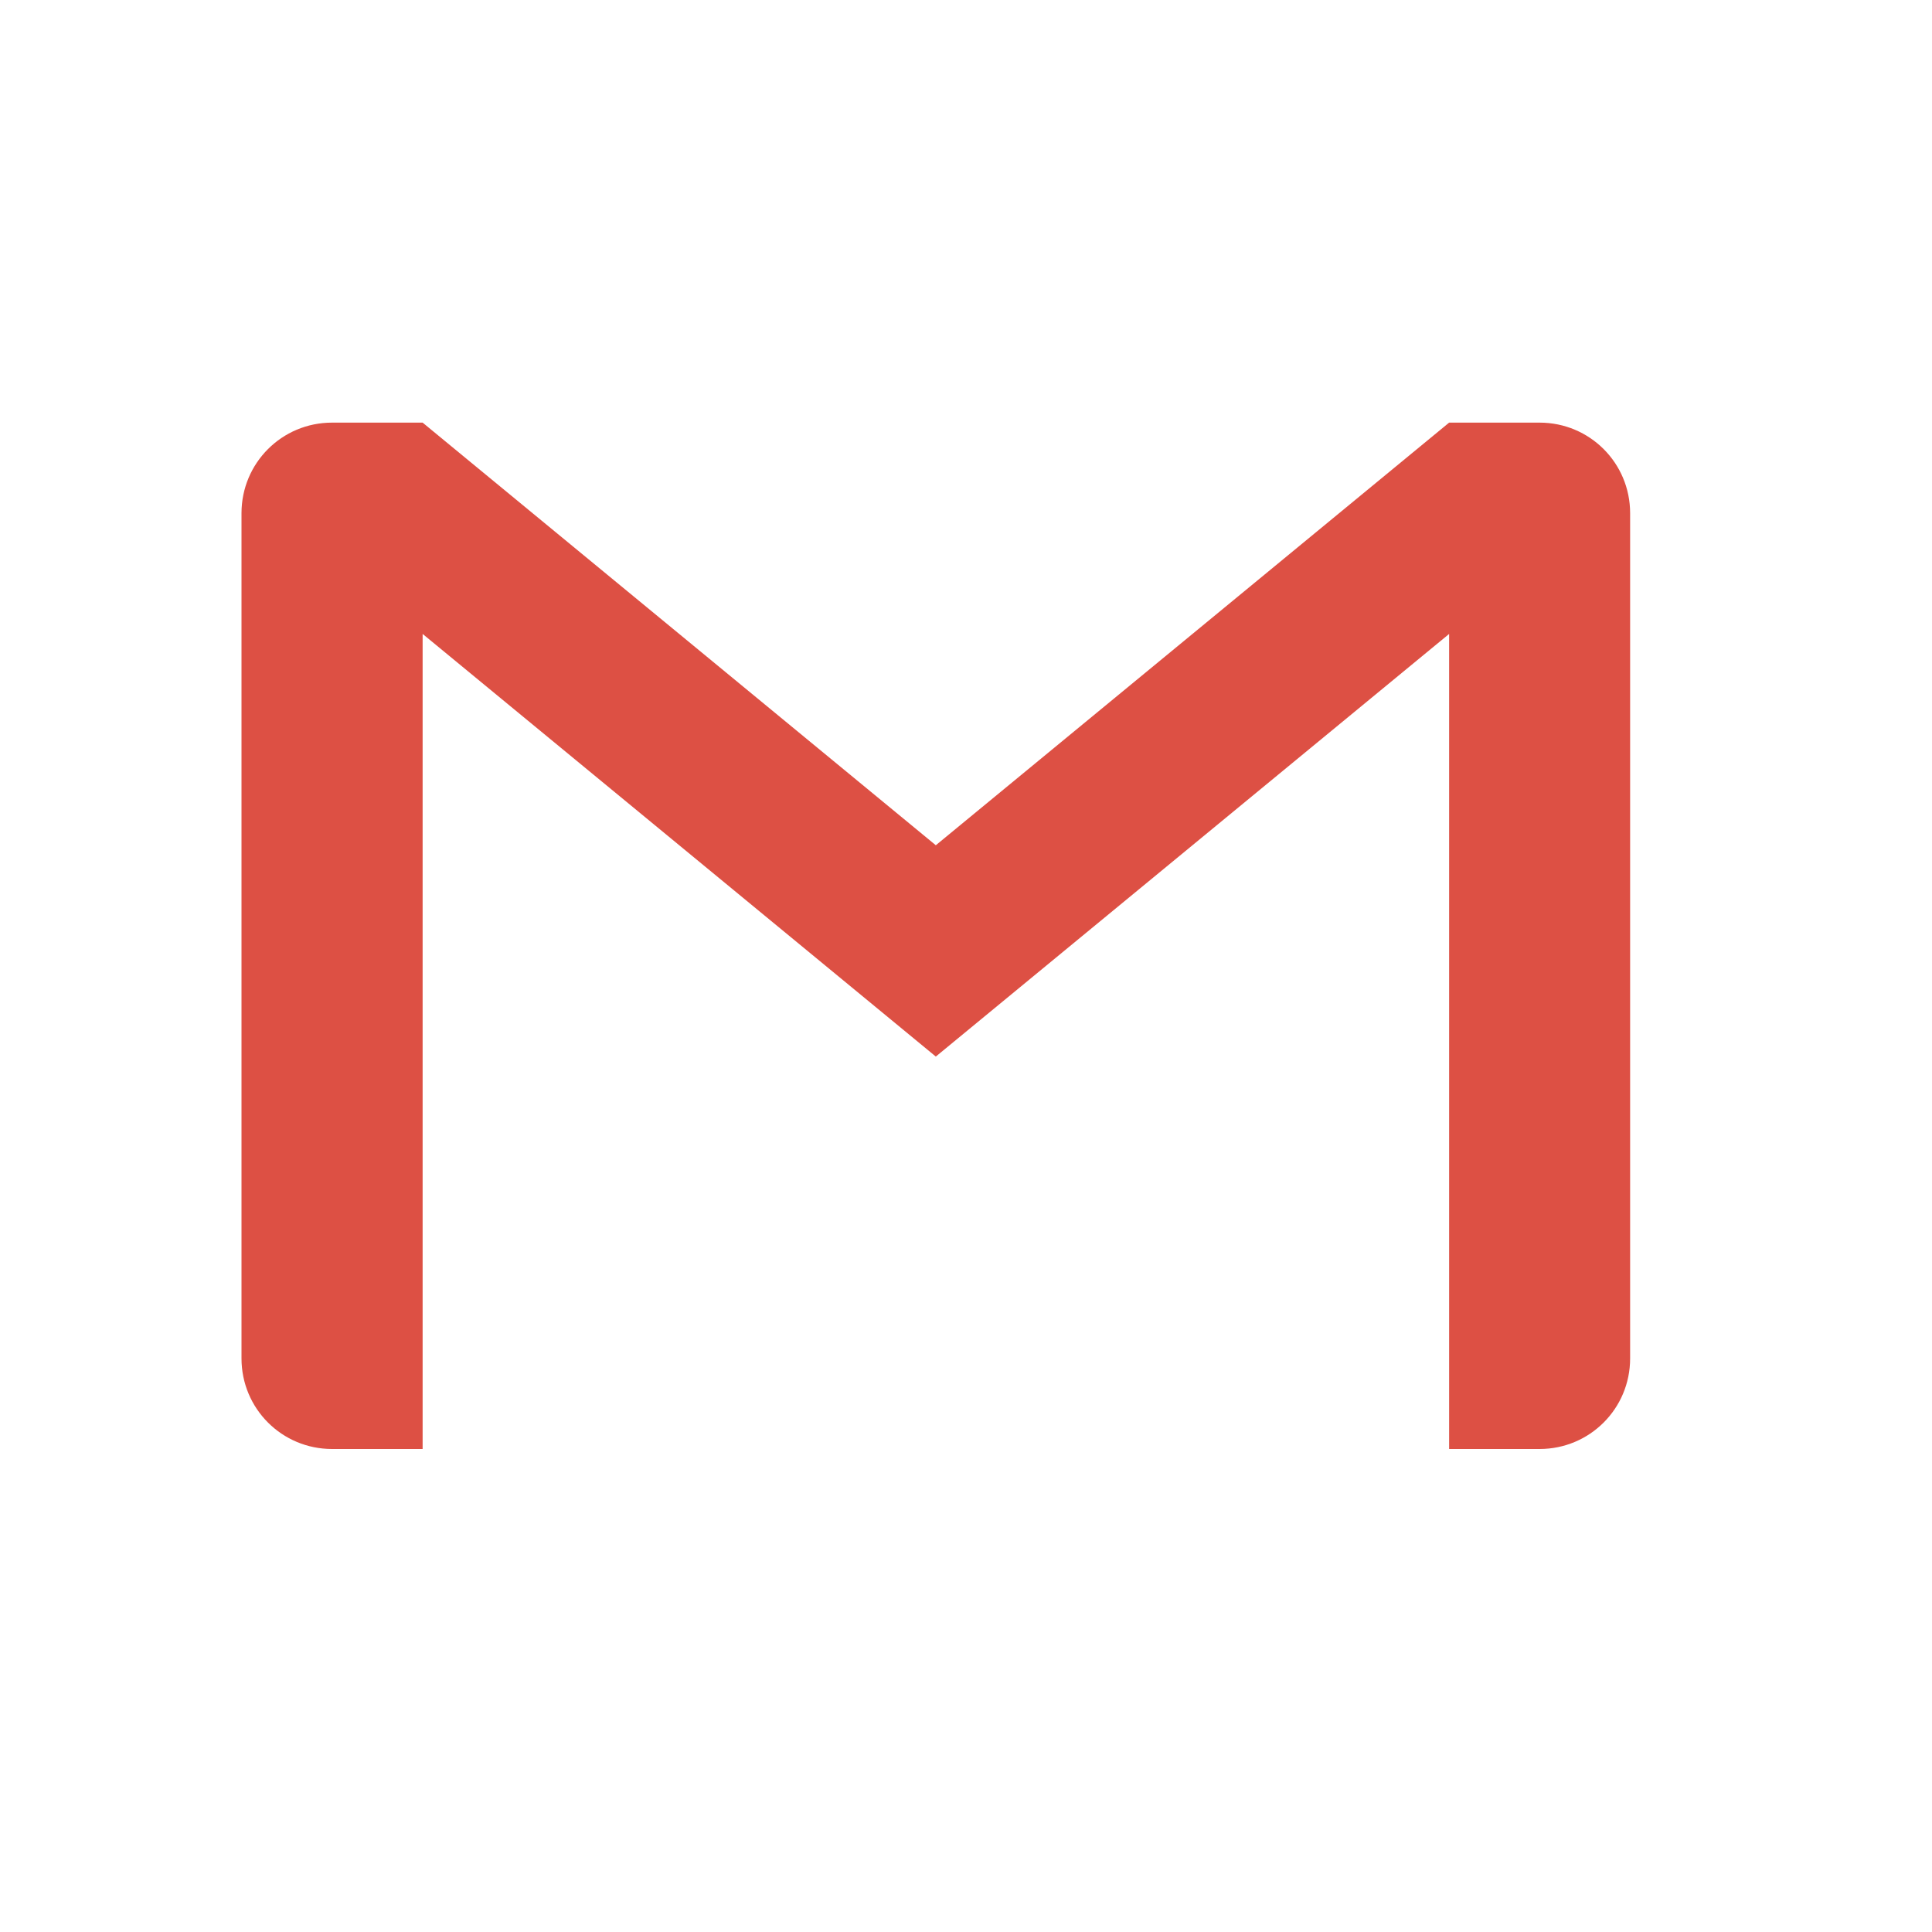
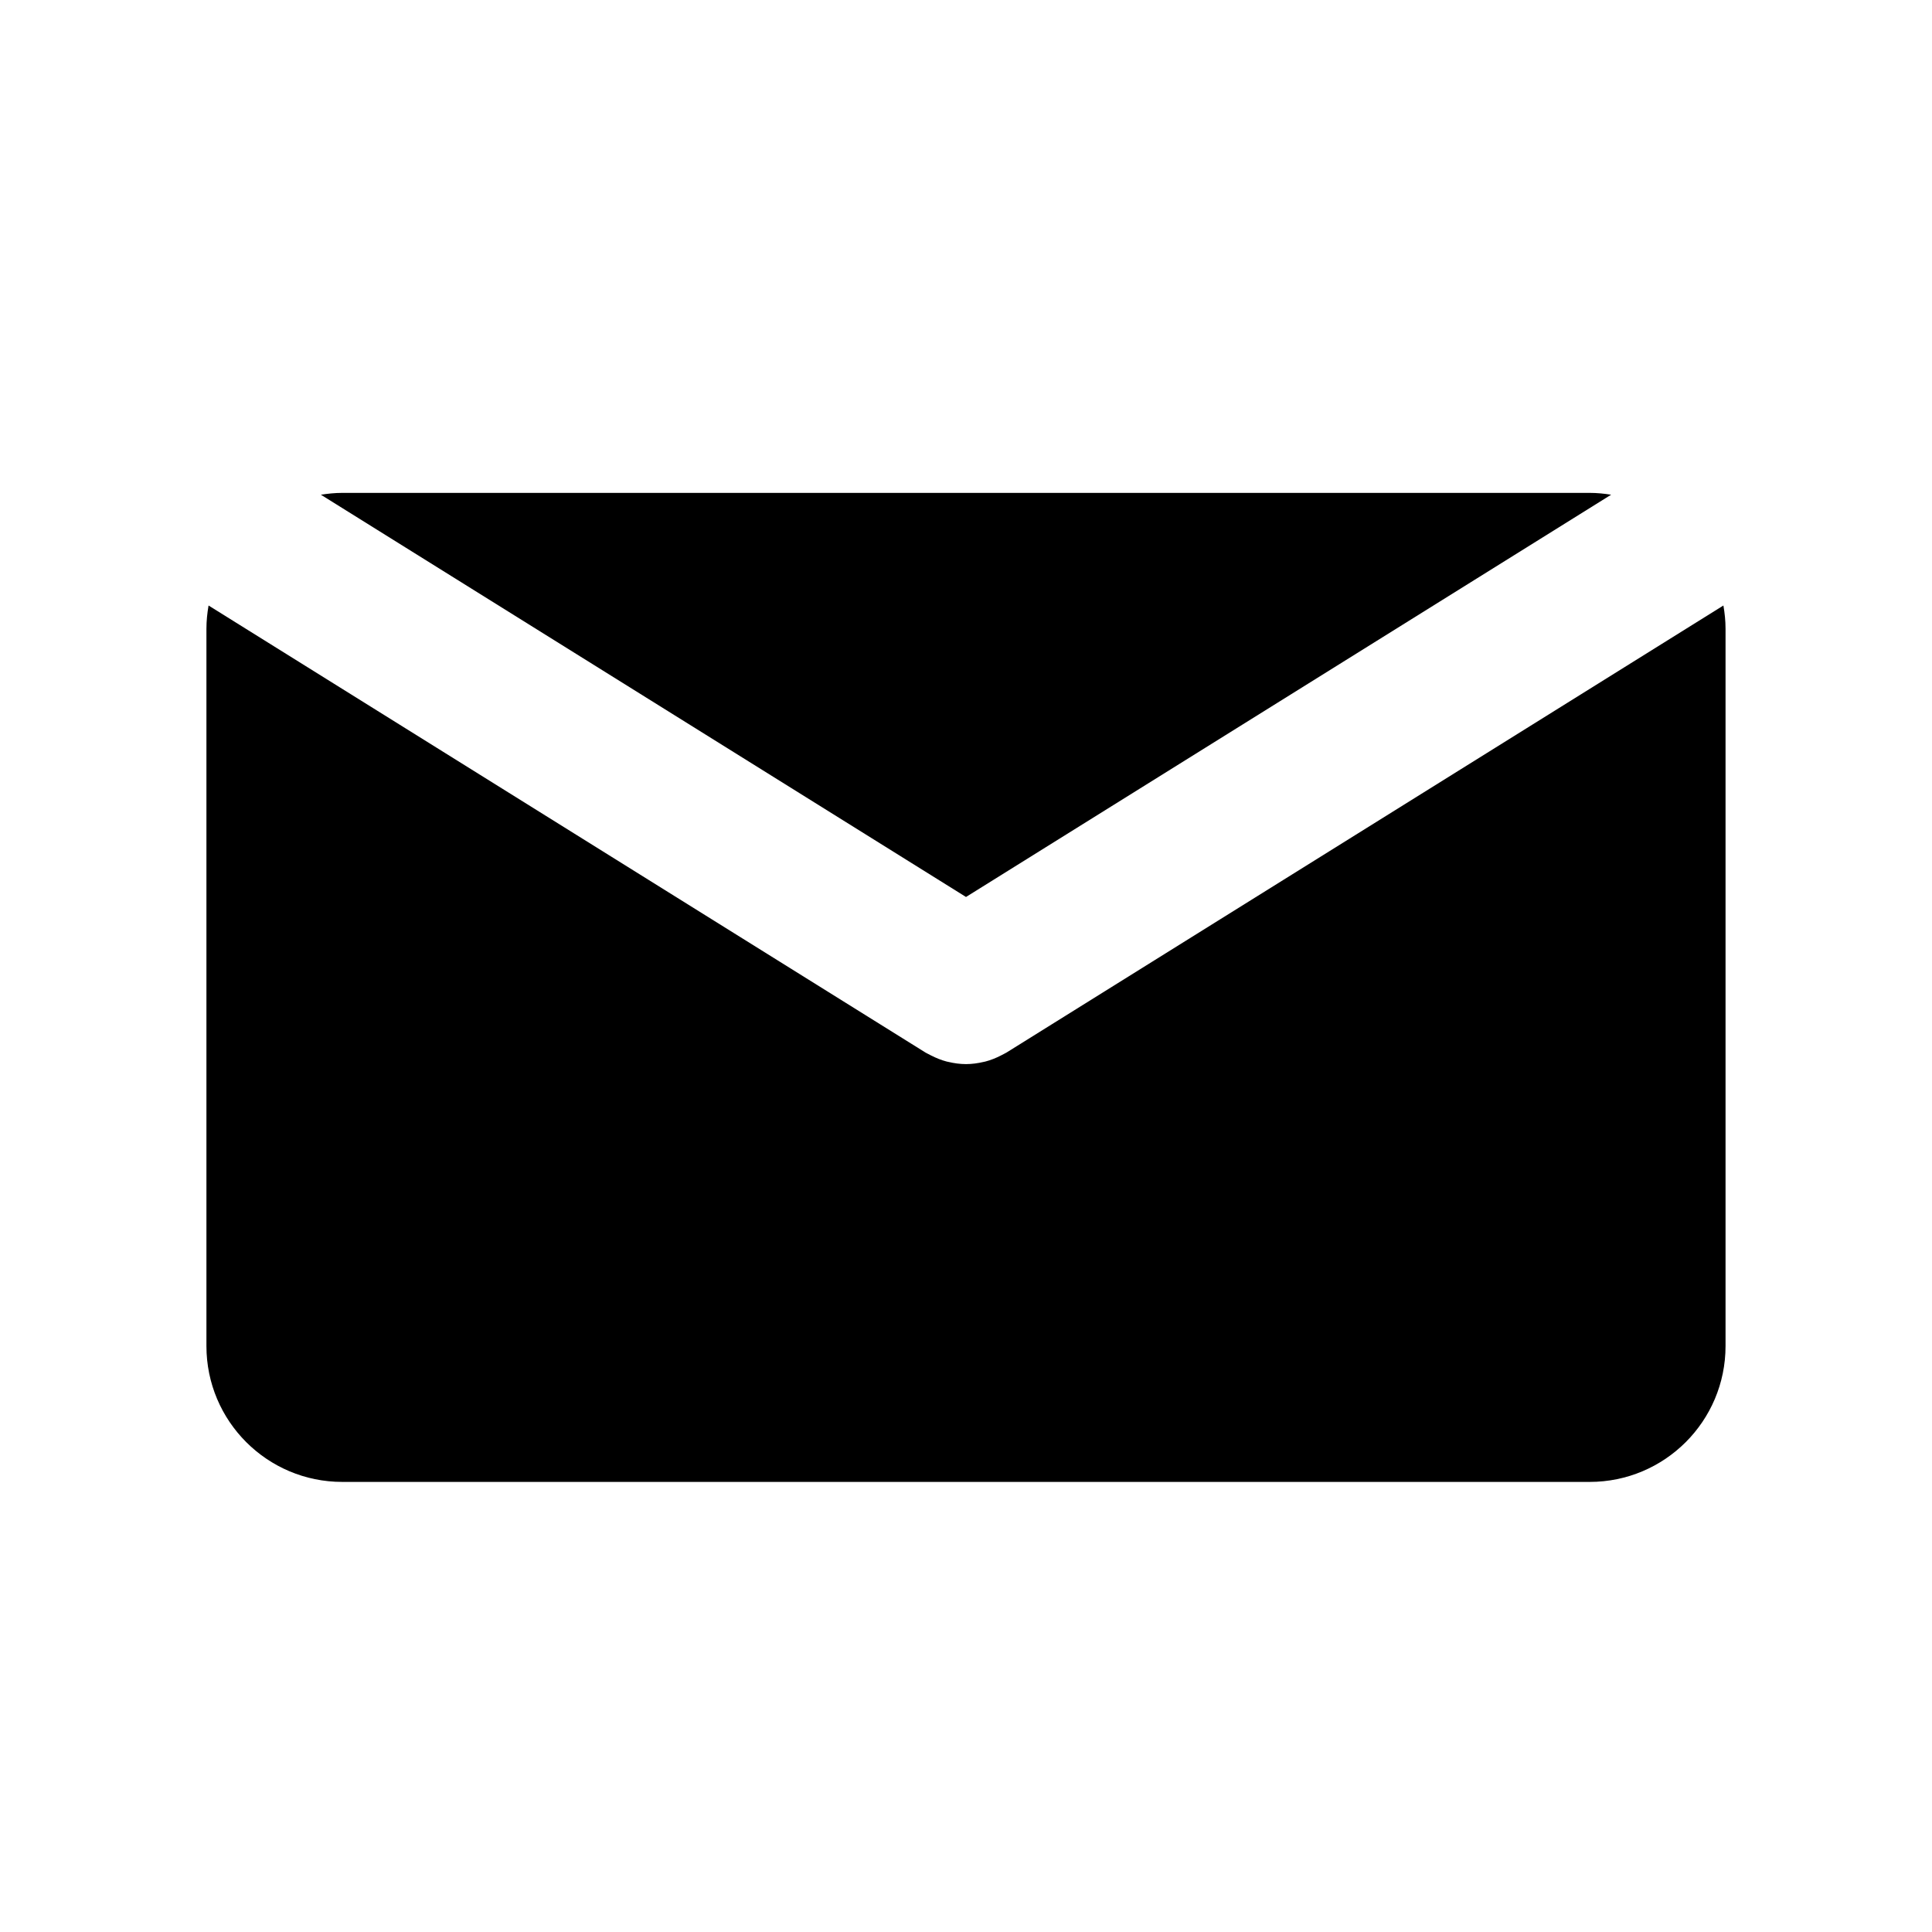
- <svg xmlns="http://www.w3.org/2000/svg" height="32" id="svg4063" version="1.1" viewBox="0 0 32 32" width="32">
-   <defs id="defs4065" />
-   <g id="layer1" transform="translate(0,-1020.362)">
-     <g id="g7827">
-       <path d="m 5.5,1027.362 c -0.831,0 -1.5,0.669 -1.5,1.5 l 0,14 c 0,0.831 0.669,1.5 1.5,1.5 l 1.5,0 0,-13.5 8.5,7 8.502,-7 0,13.5 1.498,0 c 0.831,0 1.5,-0.669 1.5,-1.5 l 0,-14 c 0,-0.831 -0.669,-1.5 -1.5,-1.5 l -1.498,0 -8.502,7 -8.5,-7 -1.5,0 z" id="path5220" style="opacity:1;fill:#dd5044;fill-opacity:1;stroke:none;stroke-width:1;stroke-linecap:round;stroke-linejoin:round;stroke-miterlimit:4.1;stroke-dasharray:none" />
-     </g>
-   </g>
+ <svg xmlns="http://www.w3.org/2000/svg" enable-background="new 0 0 139 139" height="139px" id="Mail" version="1.1" viewBox="0 0 139 139" width="139px" xml:space="preserve">
+   <path d="M69.5,64.534l46.415-28.941c-0.505-0.08-1.017-0.132-1.542-0.132H24.627c-0.525,0-1.038,0.054-1.541,0.132L69.5,64.534z" />
+   <path d="M72.421,75.723c-0.062,0.04-0.13,0.066-0.194,0.104c-0.067,0.037-0.139,0.073-0.206,0.107  c-0.365,0.188-0.741,0.339-1.125,0.439c-0.04,0.011-0.078,0.017-0.116,0.025c-0.423,0.099-0.848,0.16-1.274,0.16  c-0.001,0-0.003,0-0.004,0s-0.003,0-0.005,0c-0.426,0-0.852-0.06-1.273-0.16c-0.039-0.009-0.079-0.015-0.118-0.025  c-0.384-0.101-0.757-0.252-1.124-0.439c-0.069-0.034-0.139-0.07-0.207-0.107c-0.065-0.037-0.132-0.063-0.196-0.104L15.005,43.564  c-0.093,0.544-0.153,1.099-0.153,1.671v51.609c0,5.398,4.375,9.774,9.774,9.774h89.746c5.398,0,9.774-4.376,9.774-9.774V45.235  c0-0.572-0.059-1.127-0.154-1.671L72.421,75.723z" />
</svg>
